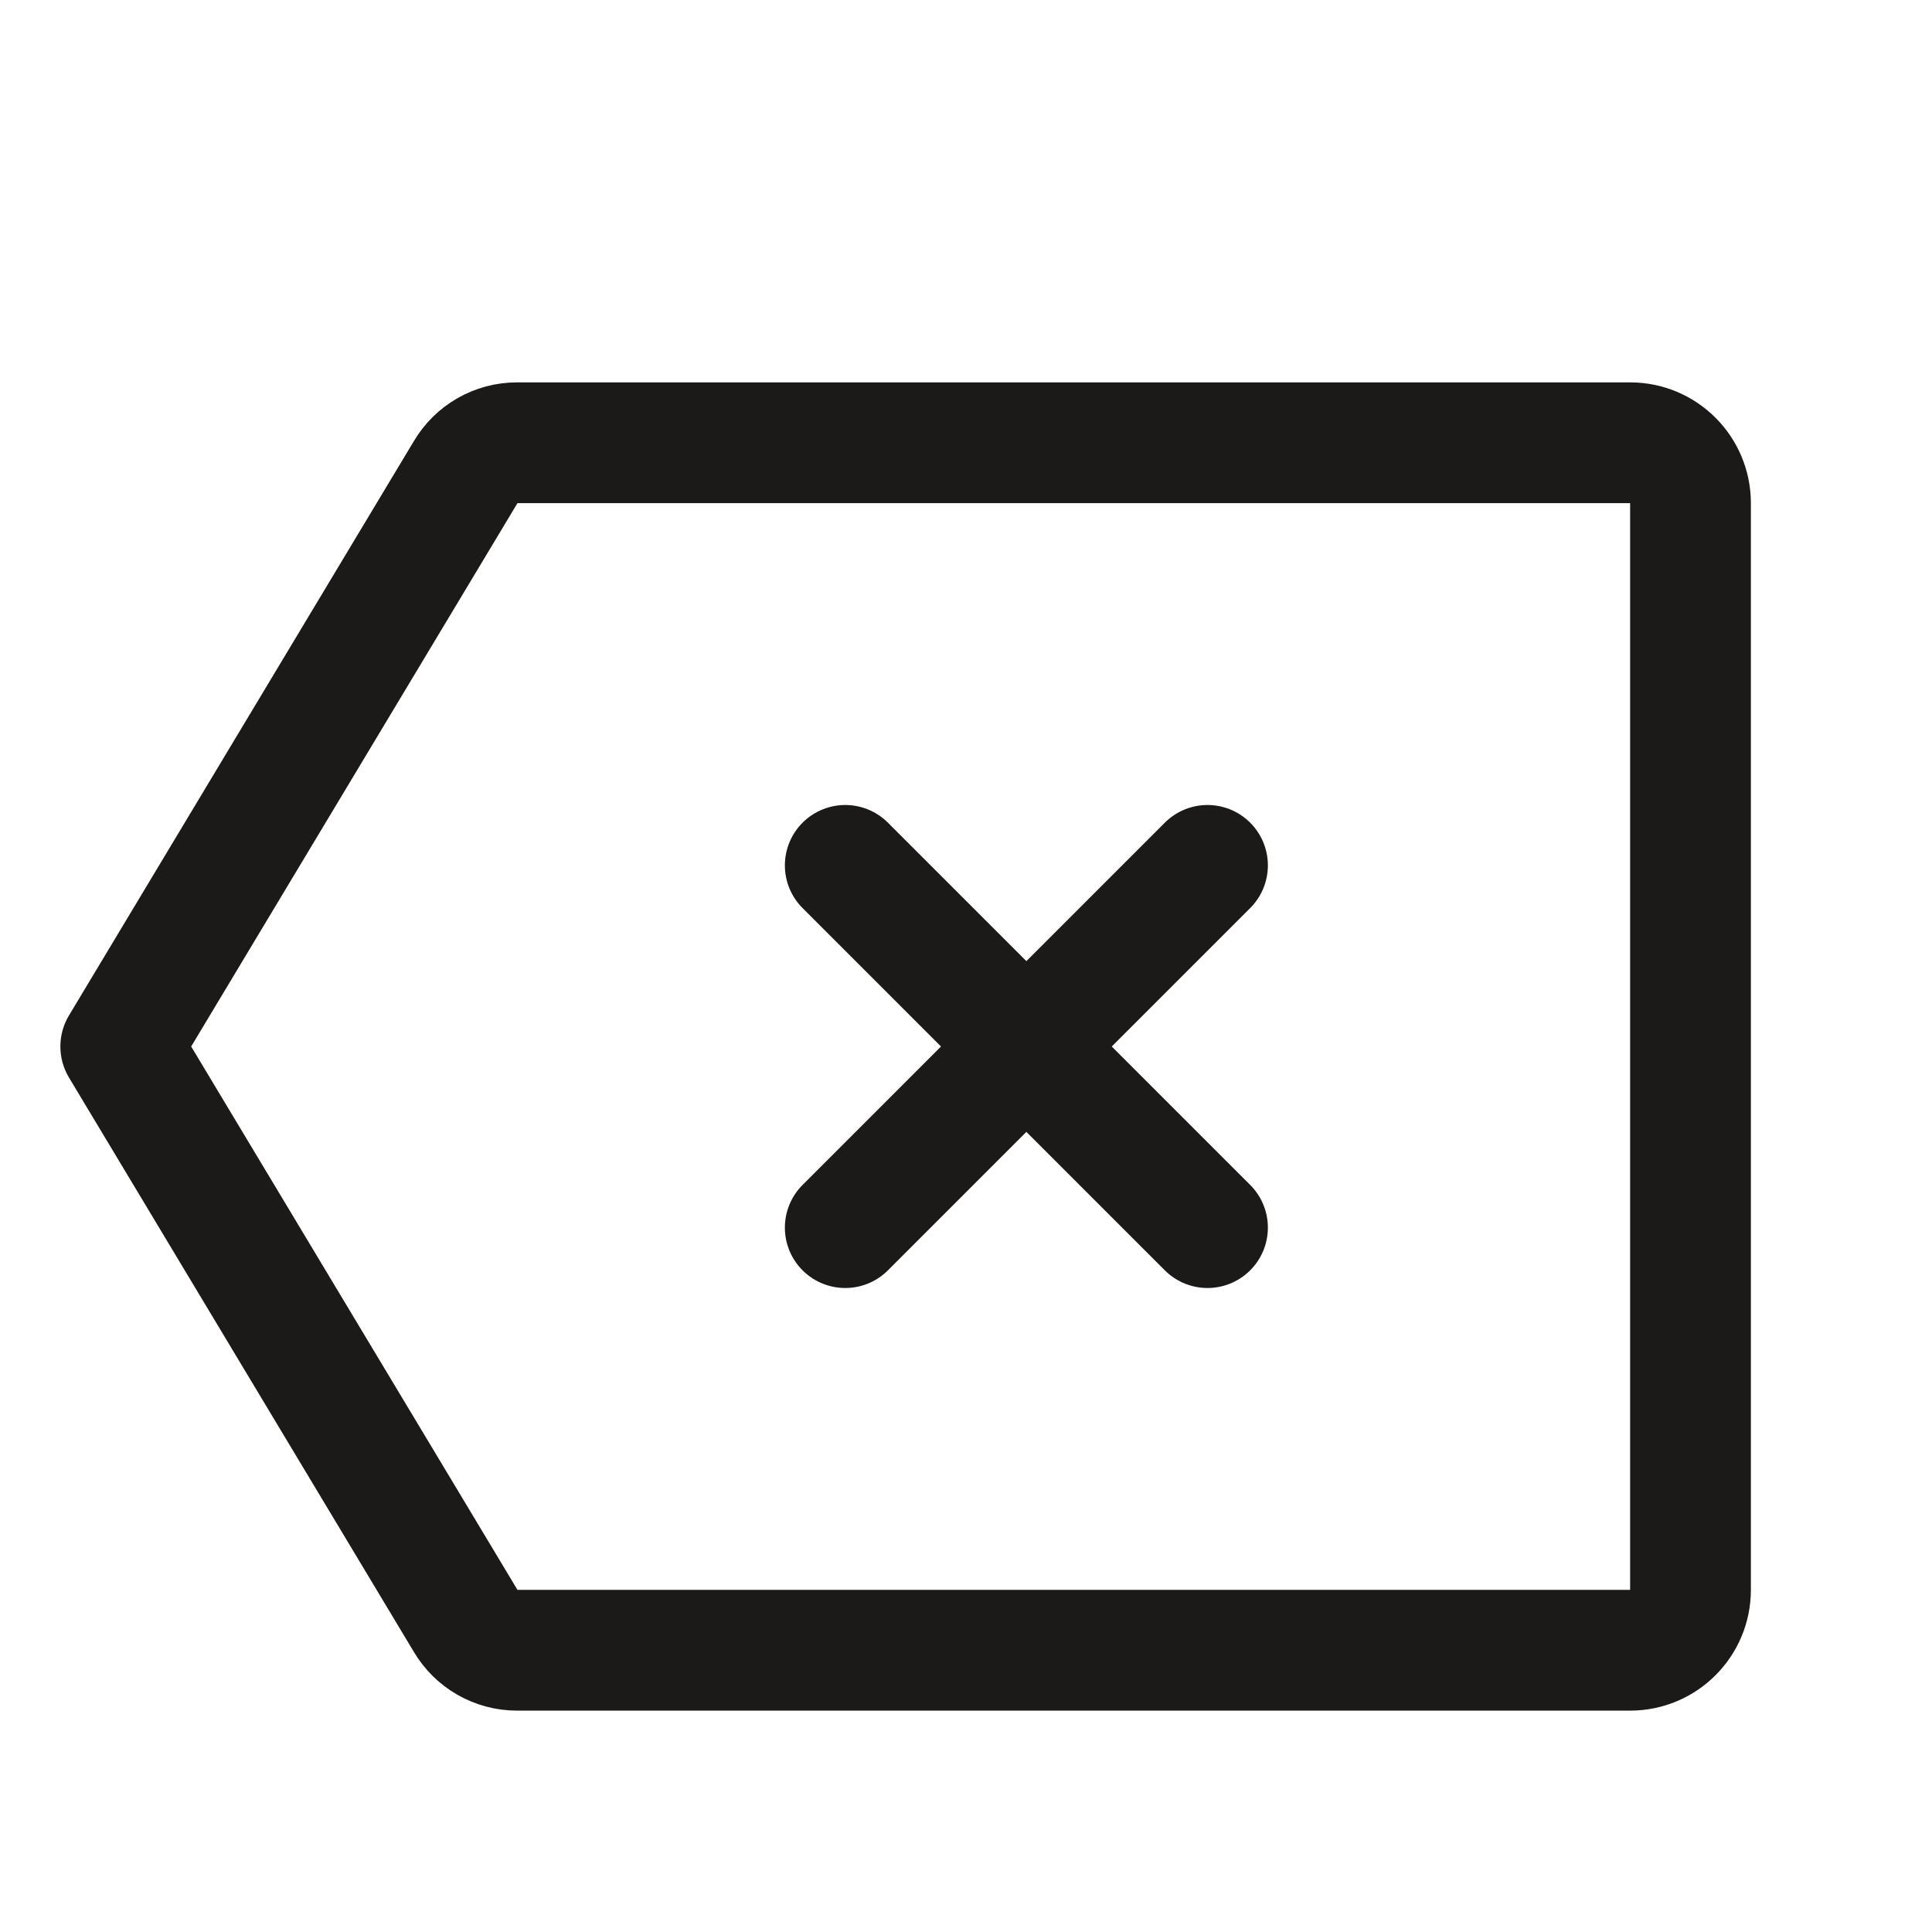
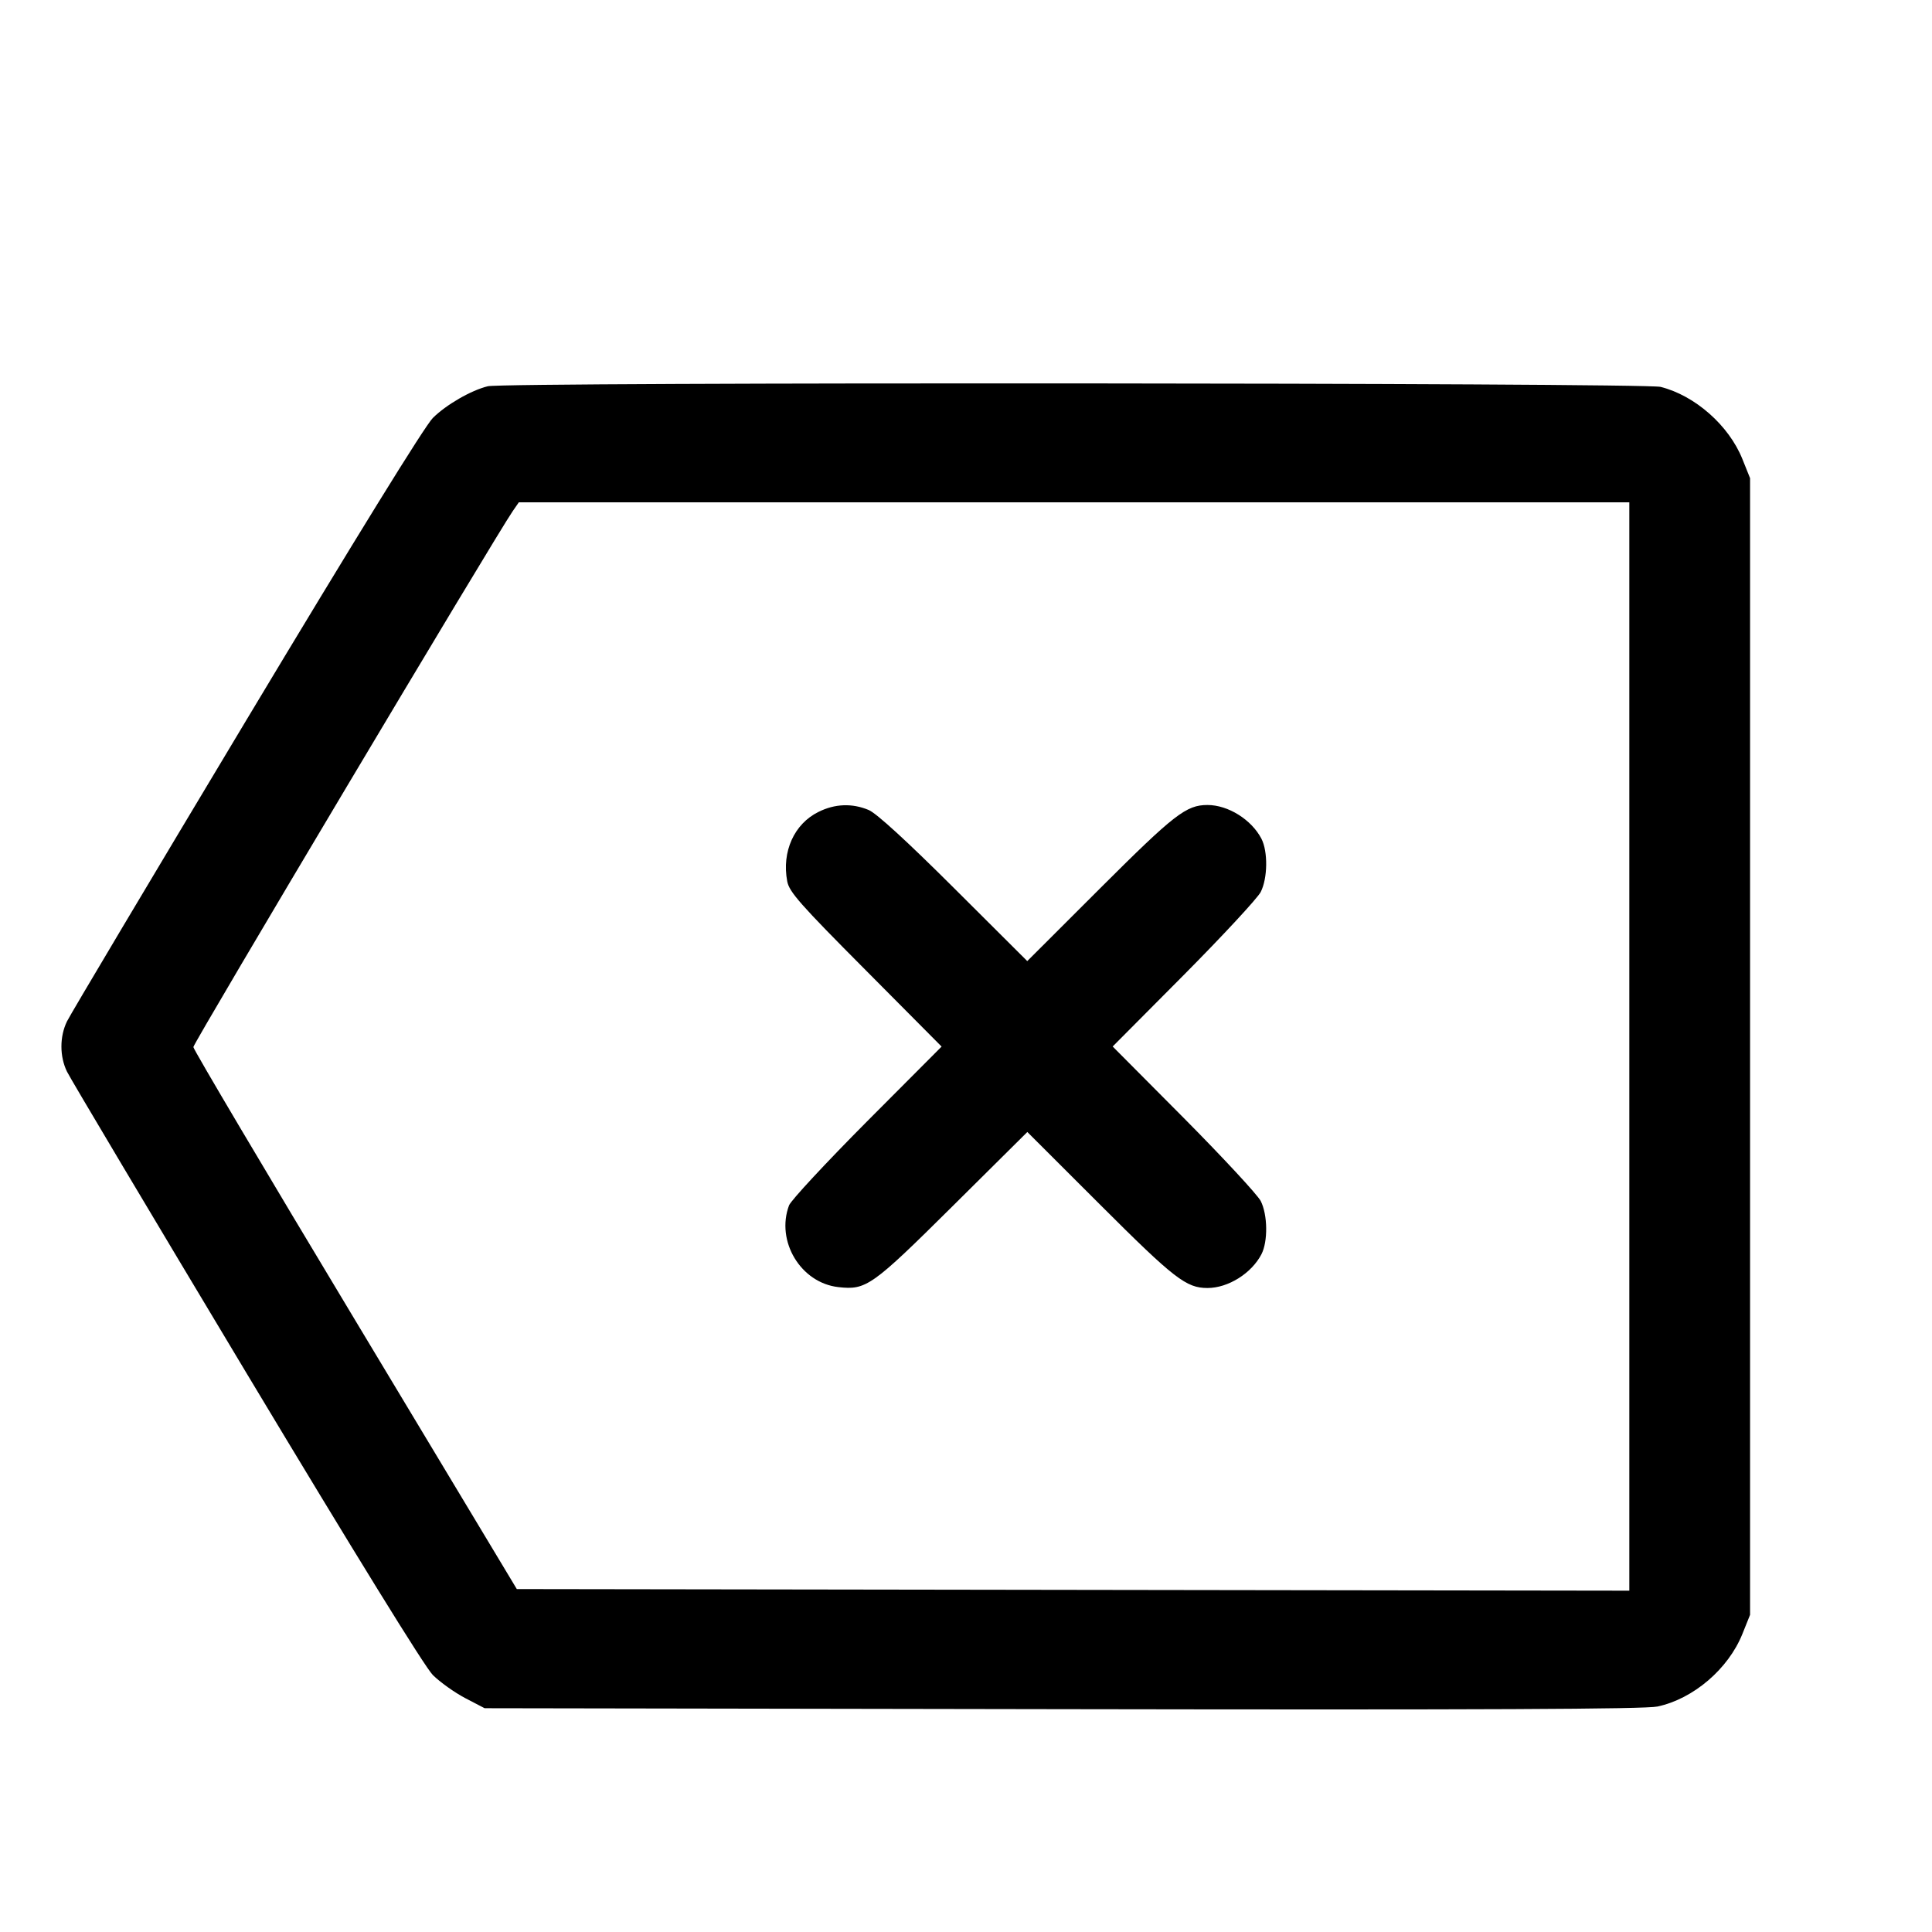
<svg xmlns="http://www.w3.org/2000/svg" xml:space="preserve" fill="none" viewBox="0 0 24 24">
-   <path stroke="#1B1A19" stroke-linecap="round" stroke-linejoin="round" stroke-width="1.5" d="M5.784 20.134 1.5 13l4.284-7.134a.74.74 0 0 1 .638-.366H20.25a.75.75 0 0 1 .75.75v13.5a.75.75 0 0 1-.75.75H6.422a.74.74 0 0 1-.638-.366M15 10.75l-4.5 4.5m4.5 0-4.5-4.5" />
+   <path d="M6.060 4.798 C 5.851 4.849,5.542 5.028,5.377 5.192 C 5.277 5.292,4.412 6.693,3.060 8.946 C 1.874 10.923,0.871 12.607,0.832 12.688 C 0.740 12.877,0.740 13.123,0.832 13.312 C 0.871 13.393,1.874 15.077,3.060 17.054 C 4.414 19.309,5.277 20.708,5.377 20.808 C 5.465 20.895,5.645 21.024,5.778 21.094 L 6.020 21.220 13.200 21.232 C 18.428 21.241,20.437 21.232,20.590 21.199 C 21.035 21.104,21.469 20.733,21.644 20.299 L 21.740 20.060 21.740 13.000 L 21.740 5.940 21.644 5.701 C 21.476 5.284,21.056 4.914,20.629 4.806 C 20.420 4.754,6.273 4.745,6.060 4.798 M20.240 13.000 L 20.240 19.760 13.330 19.750 L 6.420 19.740 4.412 16.400 C 3.307 14.563,2.402 13.036,2.402 13.007 C 2.400 12.960,6.164 6.645,6.369 6.350 L 6.445 6.240 13.343 6.240 L 20.240 6.240 20.240 13.000 M10.167 10.086 C 9.865 10.235,9.710 10.580,9.779 10.947 C 9.803 11.079,9.939 11.233,10.752 12.050 L 11.697 13.001 10.771 13.930 C 10.262 14.442,9.826 14.911,9.802 14.973 C 9.635 15.418,9.947 15.937,10.415 15.989 C 10.760 16.028,10.831 15.978,11.831 14.986 L 12.762 14.062 13.671 14.970 C 14.588 15.886,14.736 16.000,15.000 16.000 C 15.256 16.000,15.546 15.819,15.670 15.581 C 15.752 15.422,15.748 15.091,15.661 14.919 C 15.622 14.843,15.193 14.380,14.707 13.890 L 13.822 13.000 14.707 12.110 C 15.193 11.620,15.622 11.157,15.661 11.081 C 15.748 10.909,15.752 10.578,15.670 10.419 C 15.546 10.181,15.256 10.000,15.000 10.000 C 14.736 10.000,14.589 10.114,13.670 11.031 L 12.761 11.939 11.850 11.031 C 11.265 10.448,10.887 10.102,10.791 10.062 C 10.586 9.976,10.371 9.984,10.167 10.086 " stroke="none" fill-rule="evenodd" fill="black" />
</svg>
